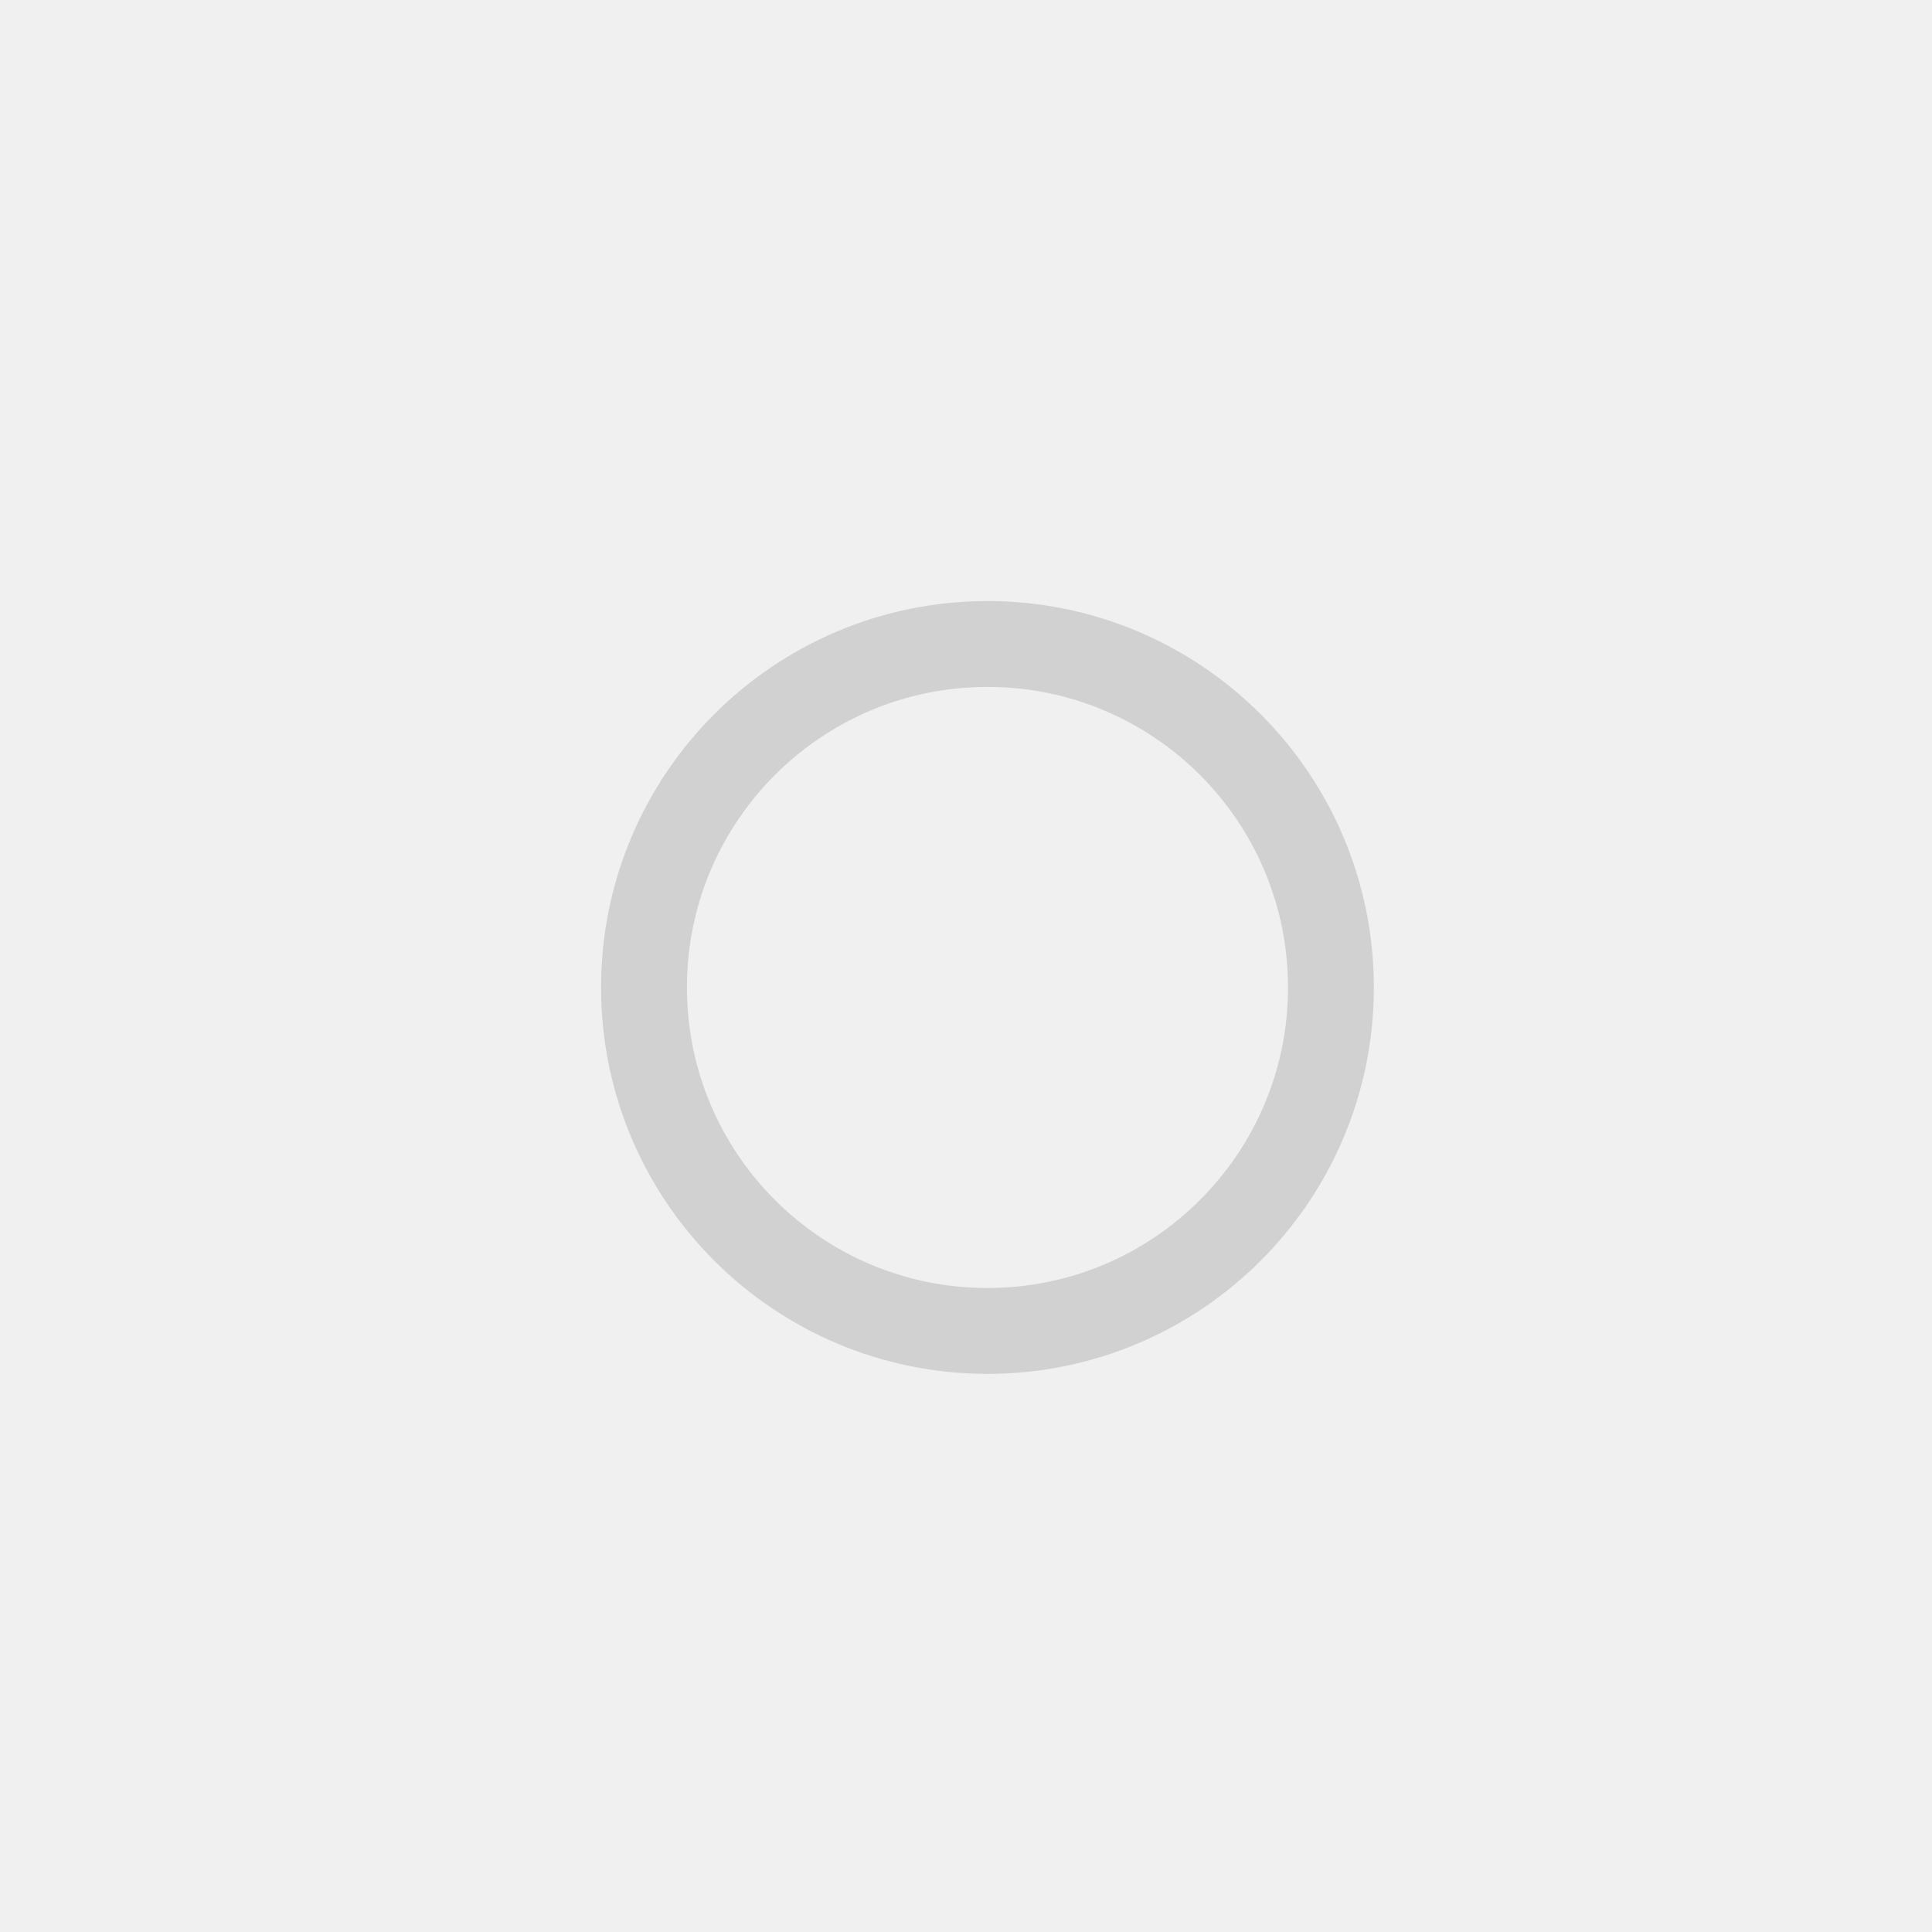
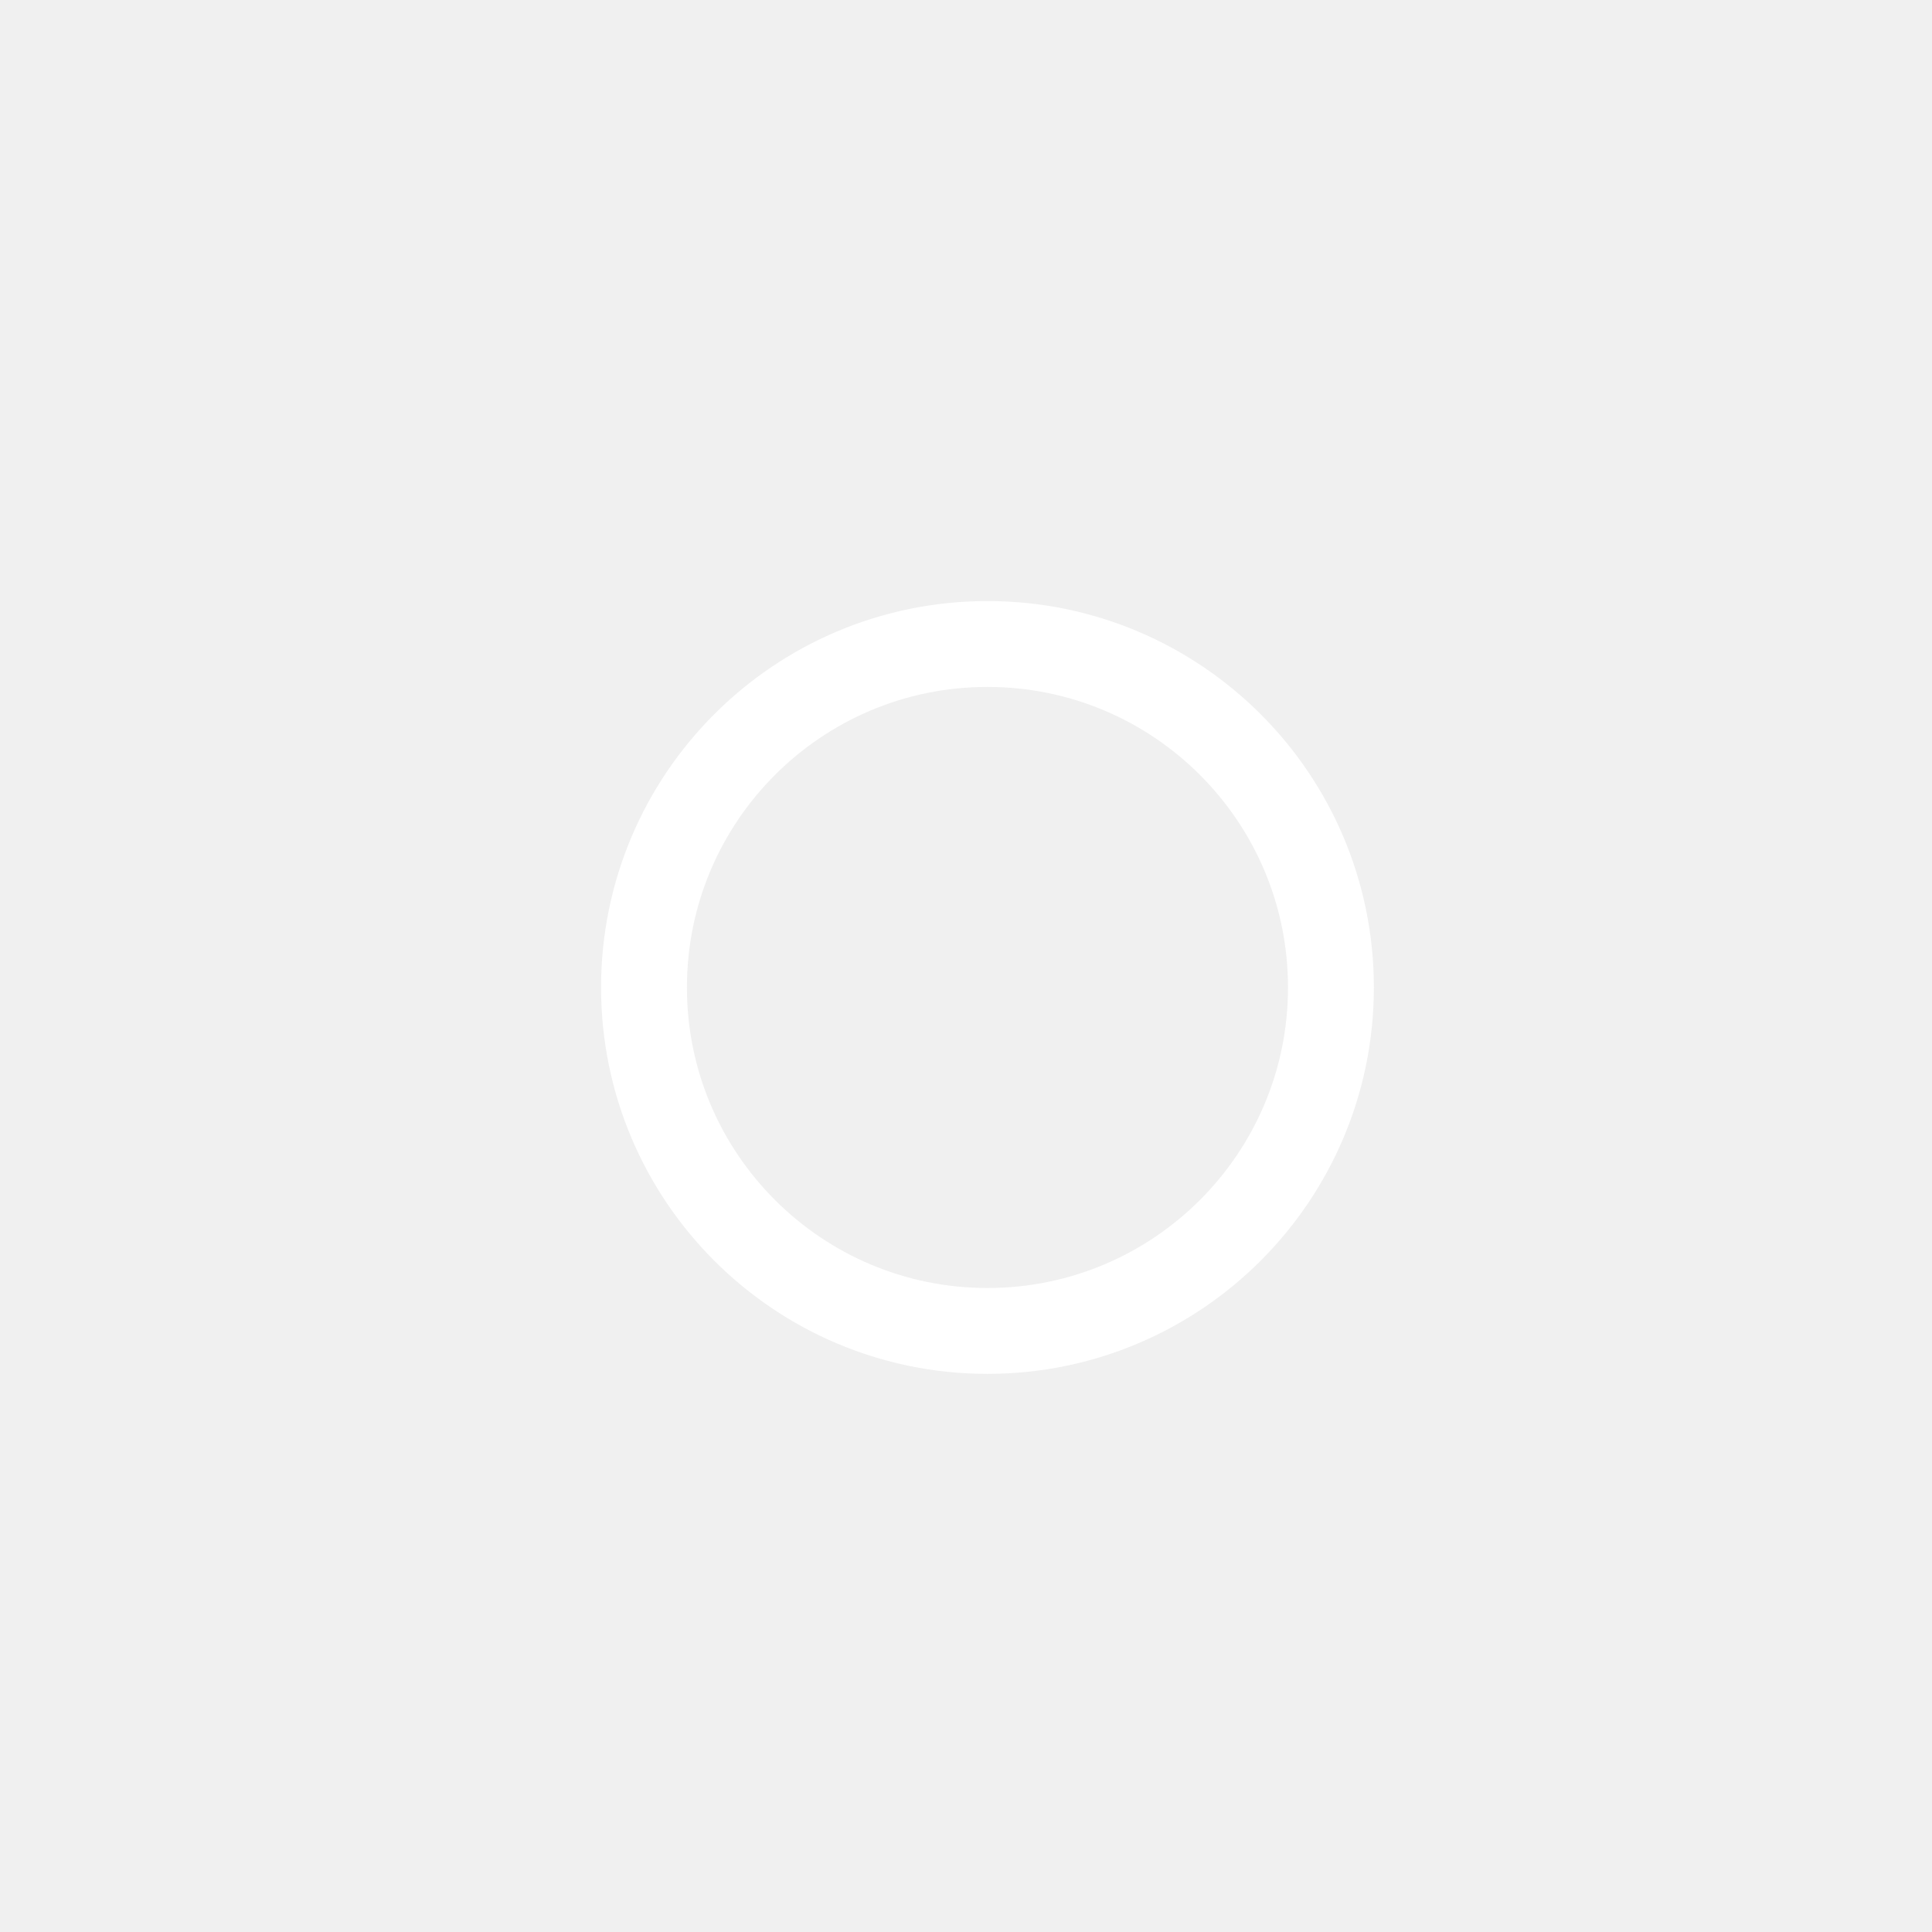
- <svg xmlns="http://www.w3.org/2000/svg" width="95" height="95" viewBox="0 0 45 45" stroke="#d1d1d1">
+ <svg xmlns="http://www.w3.org/2000/svg" width="95" height="95" viewBox="0 0 45 45" stroke="#fff">
  <g fill="none" fill-rule="evenodd" transform="translate(1 1)" stroke-width="2">
    <circle cx="22" cy="22" r="6" stroke-opacity="0">
      <animate attributeName="r" begin="1.5s" dur="3s" values="6;22" calcMode="linear" repeatCount="indefinite" />
      <animate attributeName="stroke-opacity" begin="1.5s" dur="3s" values="1;0" calcMode="linear" repeatCount="indefinite" />
      <animate attributeName="stroke-width" begin="1.5s" dur="3s" values="2;0" calcMode="linear" repeatCount="indefinite" />
    </circle>
    <circle cx="22" cy="22" r="6" stroke-opacity="0">
      <animate attributeName="r" begin="3s" dur="3s" values="6;22" calcMode="linear" repeatCount="indefinite" />
      <animate attributeName="stroke-opacity" begin="3s" dur="3s" values="1;0" calcMode="linear" repeatCount="indefinite" />
      <animate attributeName="stroke-width" begin="3s" dur="3s" values="2;0" calcMode="linear" repeatCount="indefinite" />
    </circle>
    <circle cx="22" cy="22" r="8">
      <animate attributeName="r" begin="0s" dur="1.5s" values="6;1;2;3;4;5;6" calcMode="linear" repeatCount="indefinite" />
    </circle>
  </g>
</svg>
